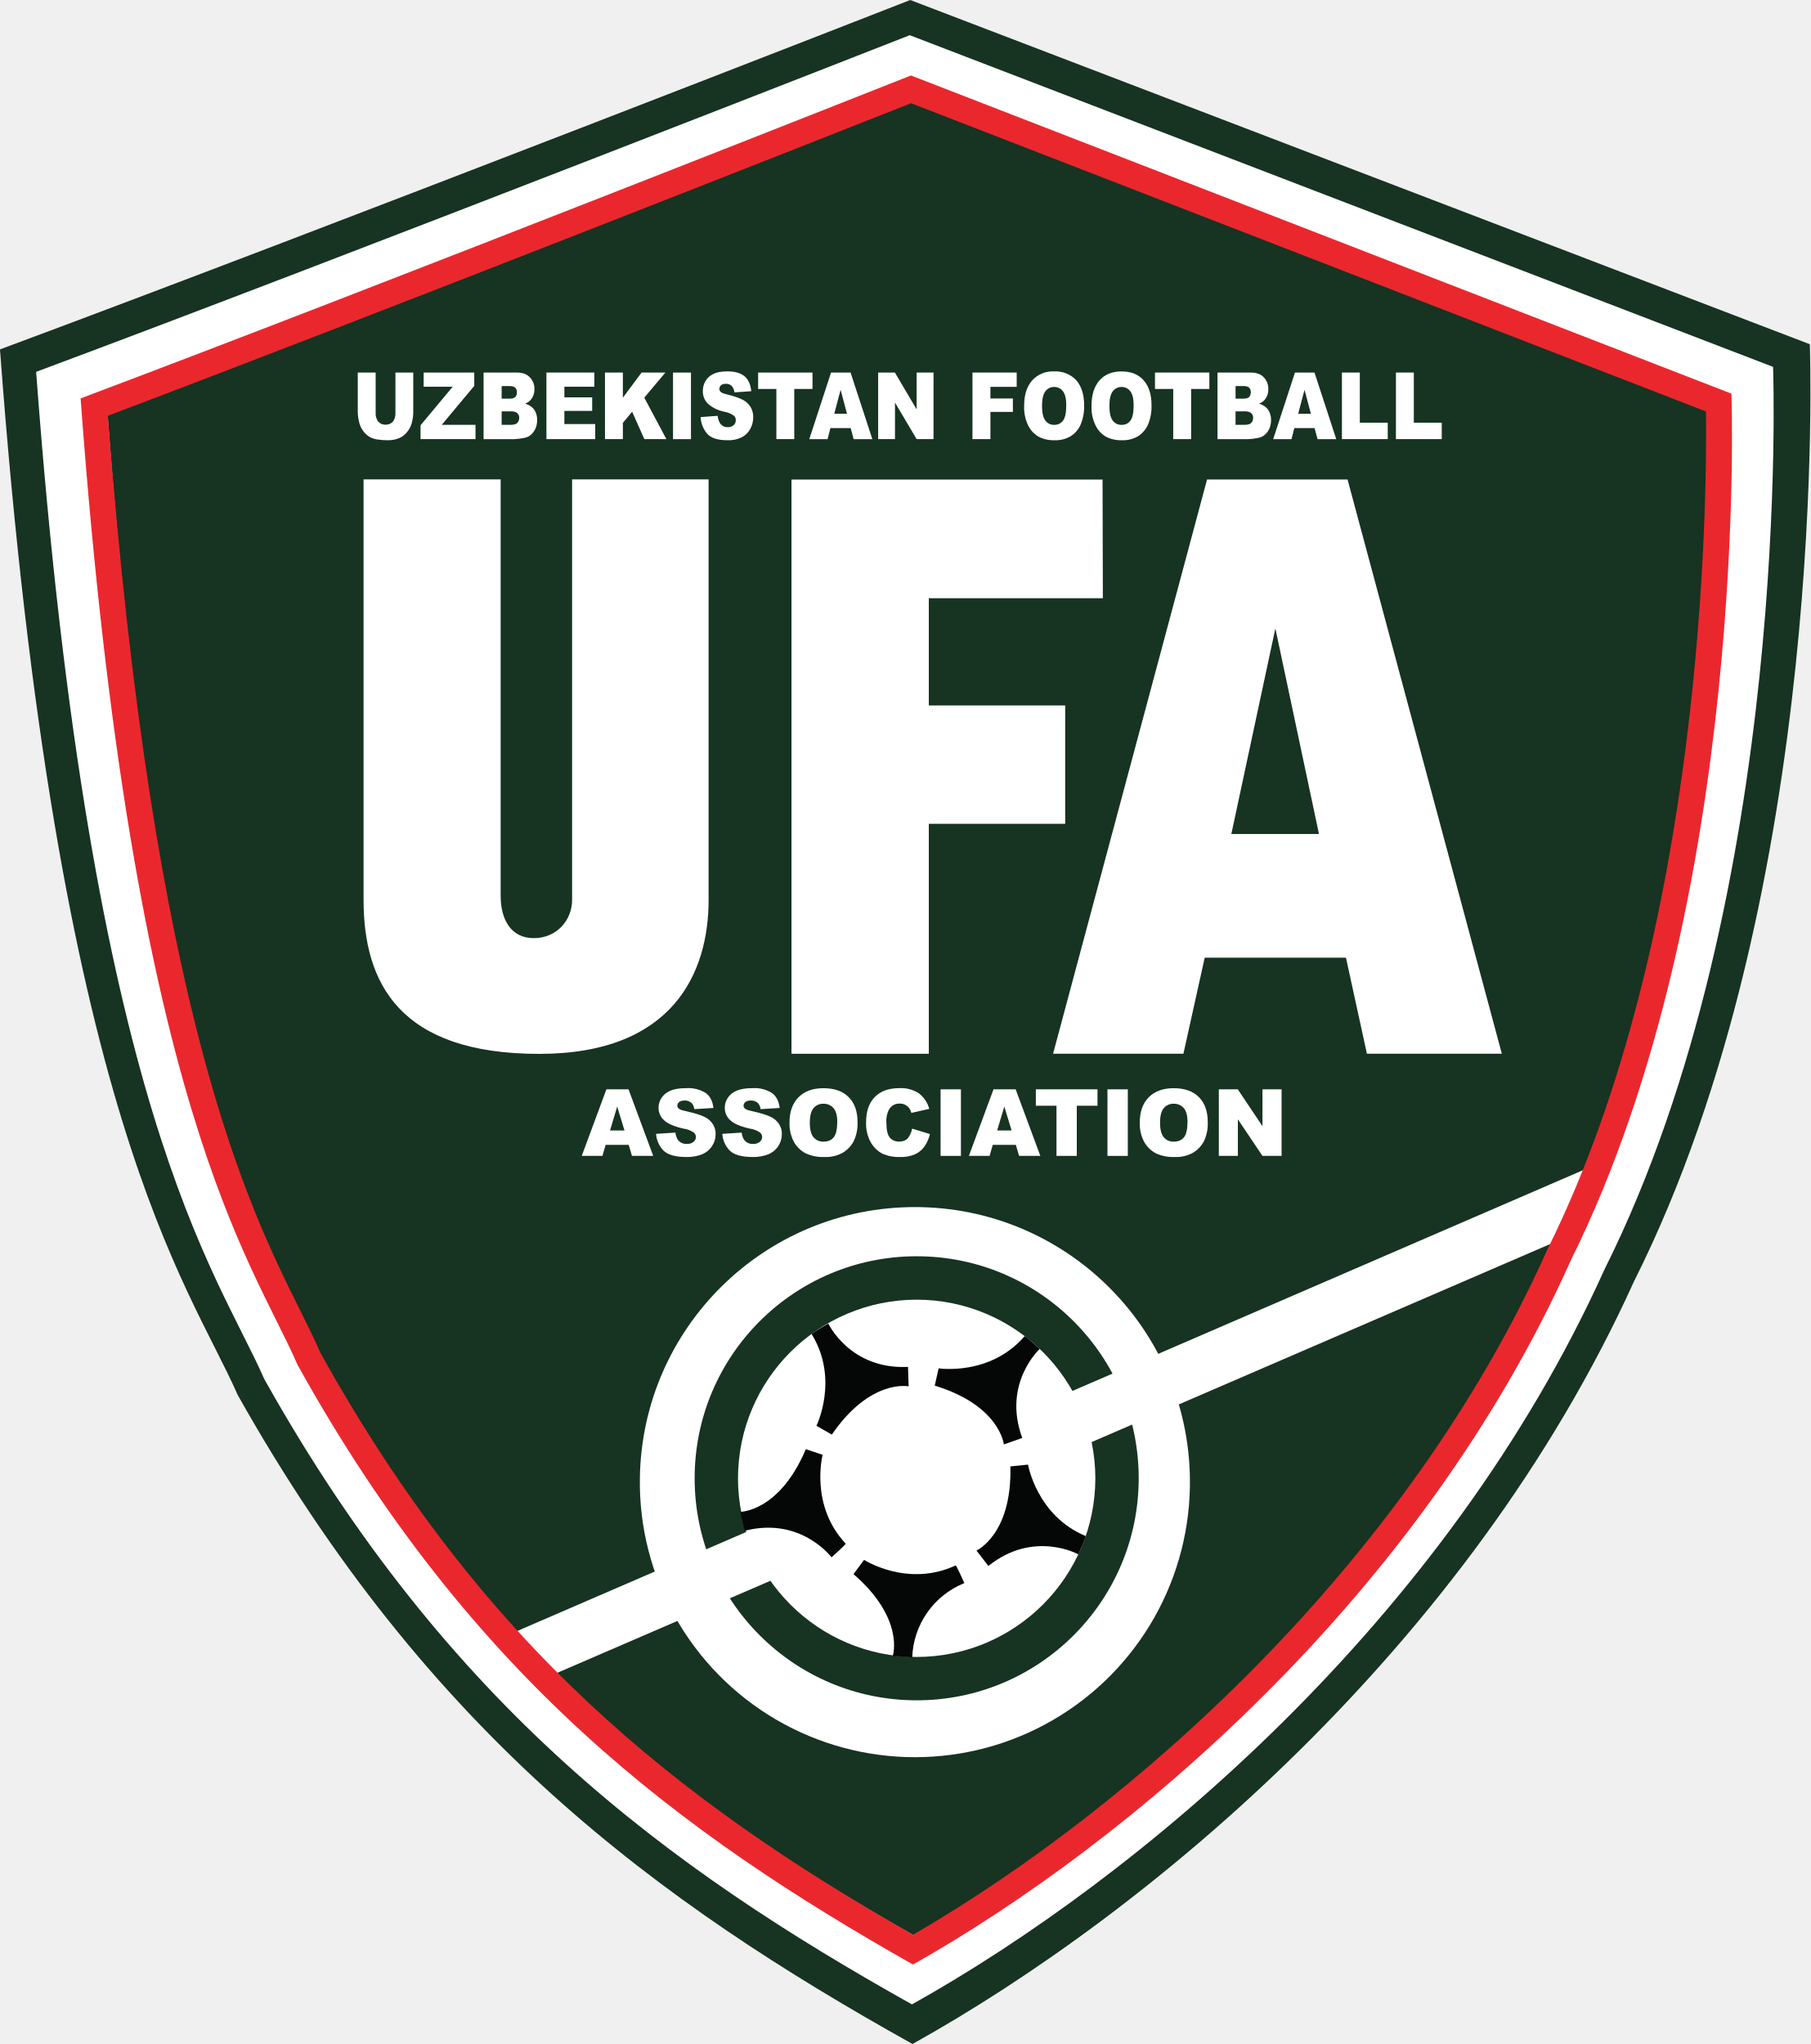
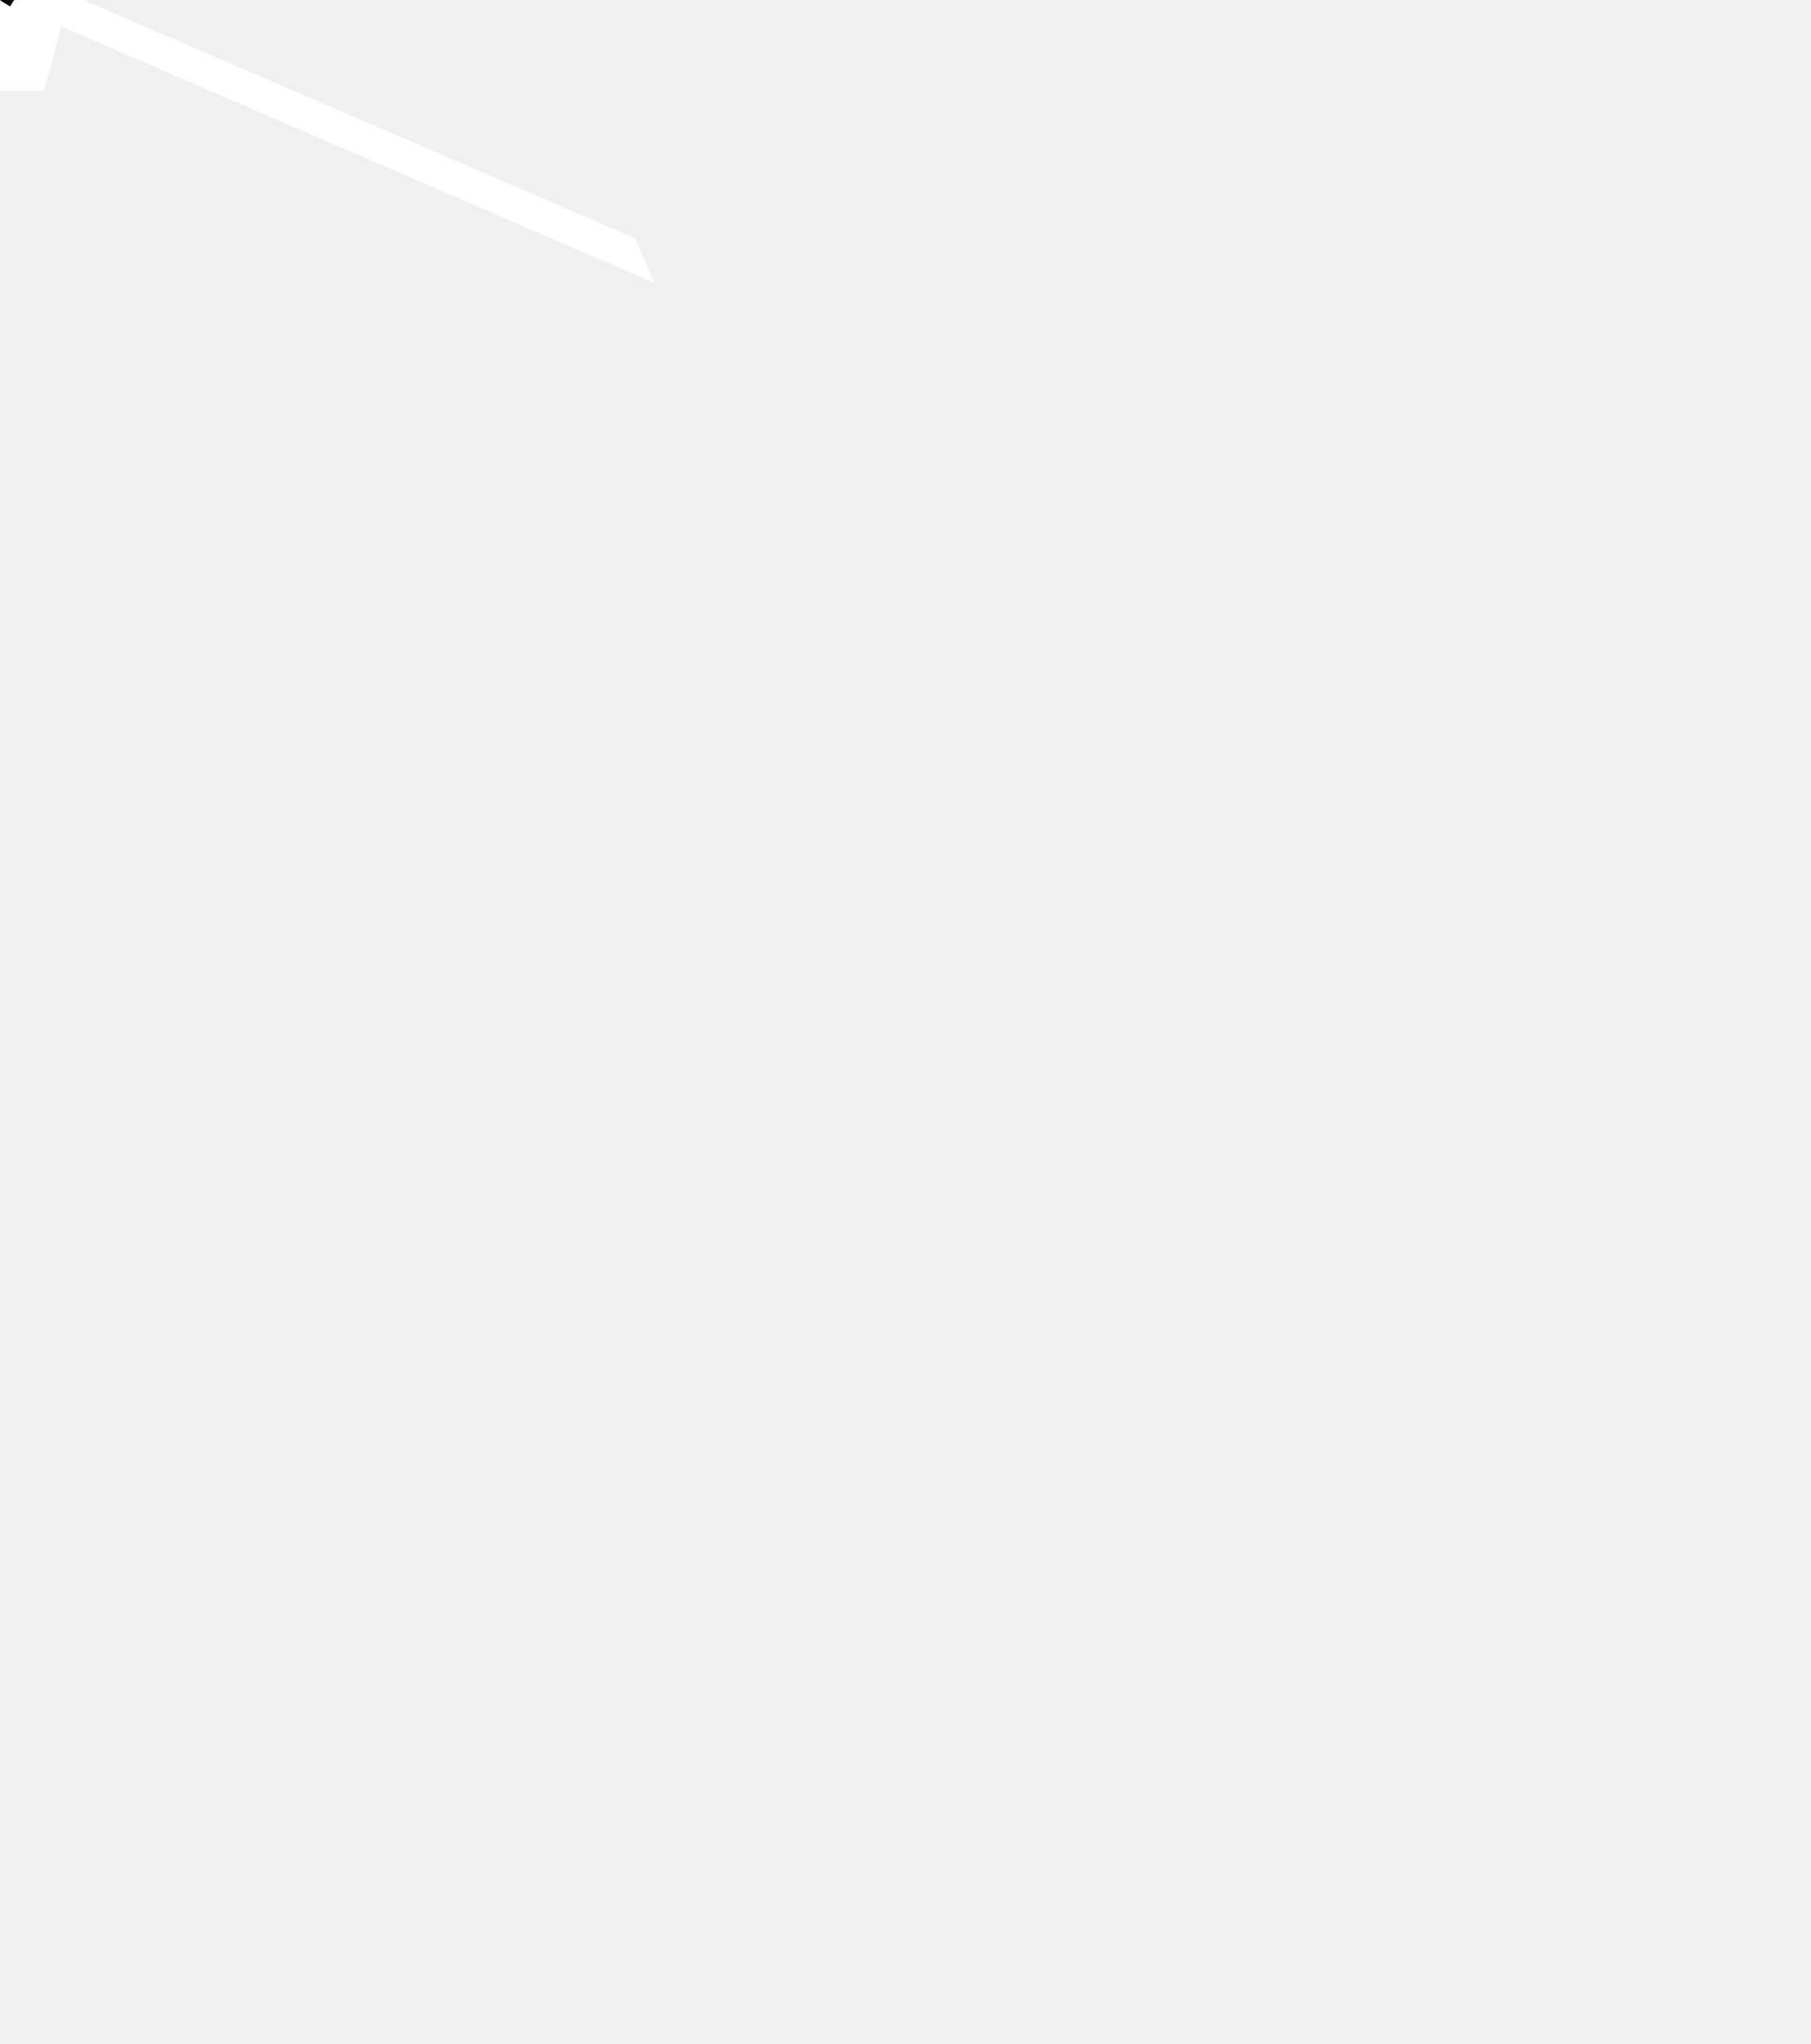
<svg xmlns="http://www.w3.org/2000/svg" xml:space="preserve" width="191.318" height="216" viewBox="0 0 50.62 57.15">
  <defs data-source="https://football-logos.cc">
    <clipPath id="a" clipPathUnits="userSpaceOnUse">
-       <path d="M-15.519-34.845h30.864V0h-30.864Z" id="secondary_accent_84" />
+       <path d="M-15.519-34.845h30.864V0h-30.864Z" id="element_84" />
    </clipPath>
    <clipPath id="b" clipPathUnits="userSpaceOnUse">
-       <path d="M-15.51-34.245h30.864V.6H-15.51Z" id="secondary_accent_85" />
+       <path d="M-15.51-34.245h30.864V.6H-15.51Z" id="element_85" />
    </clipPath>
    <clipPath id="c" clipPathUnits="userSpaceOnUse">
-       <path d="M-15.546-33.142h30.864V1.703h-30.864Z" id="secondary_accent_44" />
+       <path d="M-15.546-33.142h30.864V1.703h-30.864Z" id="element_44" />
    </clipPath>
    <clipPath id="d" clipPathUnits="userSpaceOnUse">
-       <path d="M-20.286-9.647h30.864v34.845h-30.864Z" id="secondary_accent_45" />
+       <path d="M-20.286-9.647h30.864v34.845h-30.864Z" id="element_45" />
    </clipPath>
    <clipPath id="e" clipPathUnits="userSpaceOnUse">
-       <path d="M-15.628-13.429h30.864v34.845h-30.864Z" id="secondary_accent_36" />
+       <path d="M-15.628-13.429h30.864v34.845h-30.864Z" id="element_36" />
    </clipPath>
    <clipPath id="f" clipPathUnits="userSpaceOnUse">
-       <path d="M-13.494-26.67H17.37V8.175h-30.864Z" id="secondary_accent_64" />
+       <path d="M-13.494-26.67H17.37V8.175h-30.864Z" id="element_64" />
    </clipPath>
    <clipPath id="g" clipPathUnits="userSpaceOnUse">
-       <path d="M-21.743-24.13H9.12v34.845h-30.864Z" id="secondary_accent_65" />
+       <path d="M-21.743-24.13H9.12v34.845h-30.864Z" id="element_65" />
    </clipPath>
    <clipPath id="h" clipPathUnits="userSpaceOnUse">
-       <path d="M-9.753-26.673H21.11V8.172H-9.753Z" id="secondary_accent_78" />
+       <path d="M-9.753-26.673H21.11V8.172H-9.753Z" id="element_78" />
    </clipPath>
    <clipPath id="i" clipPathUnits="userSpaceOnUse">
-       <path d="M-6.742-28.494h30.864V6.351H-6.742Z" id="secondary_accent_66" />
+       <path d="M-6.742-28.494h30.864V6.351H-6.742Z" id="element_66" />
    </clipPath>
    <clipPath id="j" clipPathUnits="userSpaceOnUse">
-       <path d="M-7.223-28.494h30.864V6.351H-7.223Z" id="secondary_accent_67" />
+       <path d="M-7.223-28.494h30.864V6.351H-7.223Z" id="element_67" />
    </clipPath>
    <clipPath id="k" clipPathUnits="userSpaceOnUse">
-       <path d="M-8.552-27.603h30.864V7.242H-8.552Z" id="secondary_accent_68" />
+       <path d="M-8.552-27.603h30.864V7.242H-8.552Z" id="element_68" />
    </clipPath>
    <clipPath id="l" clipPathUnits="userSpaceOnUse">
-       <path d="M-9.316-28.494h30.864V6.351H-9.316Z" id="secondary_accent_69" />
+       <path d="M-9.316-28.494h30.864V6.351H-9.316Z" id="element_69" />
    </clipPath>
    <clipPath id="m" clipPathUnits="userSpaceOnUse">
-       <path d="M-10.314-28.494H20.55V6.351h-30.864Z" id="secondary_accent_58" />
+       <path d="M-10.314-28.494H20.55V6.351h-30.864Z" id="element_58" />
    </clipPath>
    <clipPath id="n" clipPathUnits="userSpaceOnUse">
-       <path d="M53.907 193.638h30.864v34.845H53.907Z" id="secondary_accent_46" />
+       <path d="M53.907 193.638h30.864v34.845H53.907Z" id="element_46" />
    </clipPath>
    <clipPath id="o" clipPathUnits="userSpaceOnUse">
-       <path d="M-11.945-27.735H18.92V7.11h-30.864Z" id="secondary_accent_70" />
+       <path d="M-11.945-27.735H18.92V7.11h-30.864Z" id="element_70" />
    </clipPath>
    <clipPath id="p" clipPathUnits="userSpaceOnUse">
-       <path d="M-12.925-28.494H17.94V6.351h-30.864Z" id="secondary_accent_59" />
+       <path d="M-12.925-28.494H17.94V6.351h-30.864Z" id="element_59" />
    </clipPath>
    <clipPath id="q" clipPathUnits="userSpaceOnUse">
-       <path d="M-14.44-27.792h30.864V7.053H-14.44Z" id="secondary_accent_71" />
+       <path d="M-14.44-27.792h30.864V7.053H-14.44Z" id="element_71" />
    </clipPath>
    <clipPath id="r" clipPathUnits="userSpaceOnUse">
-       <path d="M-14.971-28.494h30.864V6.351h-30.864Z" id="secondary_accent_47" />
+       <path d="M-14.971-28.494h30.864V6.351h-30.864Z" id="element_47" />
    </clipPath>
    <clipPath id="s" clipPathUnits="userSpaceOnUse">
-       <path d="M-16.58-28.494h30.865V6.351H-16.58Z" id="secondary_accent_72" />
+       <path d="M-16.58-28.494h30.865V6.351H-16.58Z" id="element_72" />
    </clipPath>
    <clipPath id="t" clipPathUnits="userSpaceOnUse">
-       <path d="M-17.764-27.924H13.1V6.921h-30.864Z" id="secondary_accent_73" />
+       <path d="M-17.764-27.924H13.1V6.921h-30.864Z" id="element_73" />
    </clipPath>
    <clipPath id="u" clipPathUnits="userSpaceOnUse">
-       <path d="M-18.913-27.924H11.95V6.921h-30.864Z" id="secondary_accent_60" />
+       <path d="M-18.913-27.924H11.95V6.921h-30.864Z" id="element_60" />
    </clipPath>
    <clipPath id="v" clipPathUnits="userSpaceOnUse">
-       <path d="M-19.69-28.494h30.864V6.351H-19.69Z" id="secondary_accent_74" />
+       <path d="M-19.69-28.494h30.864V6.351H-19.69Z" id="element_74" />
    </clipPath>
    <clipPath id="w" clipPathUnits="userSpaceOnUse">
-       <path d="M-21.064-27.603H9.8V7.242h-30.864Z" id="secondary_accent_79" />
+       <path d="M-21.064-27.603H9.8V7.242h-30.864Z" id="element_79" />
    </clipPath>
    <clipPath id="x" clipPathUnits="userSpaceOnUse">
-       <path d="M-22.349-27.792H8.515V7.053h-30.864Z" id="secondary_accent_61" />
+       <path d="M-22.349-27.792H8.515V7.053h-30.864Z" id="element_61" />
    </clipPath>
    <clipPath id="y" clipPathUnits="userSpaceOnUse">
-       <path d="M-22.877-28.494H7.987V6.351h-30.864Z" id="secondary_accent_62" />
+       <path d="M-22.877-28.494H7.987V6.351h-30.864Z" id="element_62" />
    </clipPath>
    <clipPath id="z" clipPathUnits="userSpaceOnUse">
-       <path d="M-23.797-28.494H7.067V6.351h-30.864Z" id="secondary_accent_63" />
+       <path d="M-23.797-28.494H7.067V6.351h-30.864Z" id="element_63" />
    </clipPath>
    <clipPath id="A" clipPathUnits="userSpaceOnUse">
-       <path d="M-10.646-15.573h30.864v34.845h-30.864Z" id="secondary_accent_37" />
+       <path d="M-10.646-15.573h30.864v34.845h-30.864Z" id="element_37" />
    </clipPath>
    <clipPath id="B" clipPathUnits="userSpaceOnUse">
-       <path d="M-11.185-15.516h30.864v34.845h-30.864Z" id="secondary_accent_38" />
+       <path d="M-11.185-15.516h30.864v34.845h-30.864Z" id="element_38" />
    </clipPath>
    <clipPath id="C" clipPathUnits="userSpaceOnUse">
-       <path d="M-12.314-15.516H18.55v34.845h-30.864Z" id="secondary_accent_48" />
+       <path d="M-12.314-15.516H18.55v34.845h-30.864Z" id="element_48" />
    </clipPath>
    <clipPath id="D" clipPathUnits="userSpaceOnUse">
-       <path d="M-13.806-15.705h30.864V19.14h-30.864Z" id="secondary_accent_49" />
+       <path d="M-13.806-15.705h30.864V19.14h-30.864Z" id="element_49" />
    </clipPath>
    <clipPath id="E" clipPathUnits="userSpaceOnUse">
-       <path d="M-15.55-15.605h30.864V19.24H-15.55Z" id="secondary_accent_75" />
+       <path d="M-15.55-15.605h30.864V19.24H-15.55Z" id="element_75" />
    </clipPath>
    <clipPath id="F" clipPathUnits="userSpaceOnUse">
-       <path d="M53.907 193.638h30.864v34.845H53.907Z" id="secondary_accent_50" />
+       <path d="M53.907 193.638h30.864v34.845H53.907Z" id="element_50" />
    </clipPath>
    <clipPath id="G" clipPathUnits="userSpaceOnUse">
-       <path d="M-17.246-15.573h30.864v34.845h-30.864Z" id="secondary_accent_39" />
+       <path d="M-17.246-15.573h30.864v34.845h-30.864Z" id="element_39" />
    </clipPath>
    <clipPath id="H" clipPathUnits="userSpaceOnUse">
-       <path d="M-17.659-16.275h30.864V18.57h-30.864Z" id="secondary_accent_51" />
+       <path d="M-17.659-16.275h30.864V18.57h-30.864Z" id="element_51" />
    </clipPath>
    <clipPath id="I" clipPathUnits="userSpaceOnUse">
-       <path d="M53.907 193.638h30.864v34.845H53.907Z" id="secondary_accent_52" />
+       <path d="M53.907 193.638h30.864v34.845H53.907Z" id="element_52" />
    </clipPath>
    <clipPath id="J" clipPathUnits="userSpaceOnUse">
-       <path d="M-19.777-15.705h30.864V19.14h-30.864Z" id="secondary_accent_53" />
+       <path d="M-19.777-15.705h30.864V19.14h-30.864Z" id="element_53" />
    </clipPath>
    <clipPath id="K" clipPathUnits="userSpaceOnUse">
-       <path d="M-20.779-16.275h30.864V18.57h-30.864Z" id="secondary_accent_54" />
+       <path d="M-20.779-16.275h30.864V18.57h-30.864Z" id="element_54" />
    </clipPath>
    <clipPath id="L" clipPathUnits="userSpaceOnUse">
-       <path d="M-8.784-7.026H22.08v34.845H-8.784Z" id="secondary_accent_80" />
+       <path d="M-8.784-7.026H22.08v34.845H-8.784Z" id="element_80" />
    </clipPath>
    <clipPath id="M" clipPathUnits="userSpaceOnUse">
-       <path d="M-13.837-12.102h30.864v34.845h-30.864Z" id="secondary_accent_40" />
+       <path d="M-13.837-12.102h30.864v34.845h-30.864Z" id="element_40" />
    </clipPath>
    <clipPath id="N" clipPathUnits="userSpaceOnUse">
-       <path d="M-16.293-8.159h30.864v34.845h-30.864Z" id="secondary_accent_55" />
+       <path d="M-16.293-8.159h30.864v34.845h-30.864Z" id="element_55" />
    </clipPath>
    <clipPath id="O" clipPathUnits="userSpaceOnUse">
-       <path d="M-14.418-8.529h30.864v34.845h-30.864Z" id="secondary_accent_56" />
+       <path d="M-14.418-8.529h30.864v34.845h-30.864Z" id="element_56" />
    </clipPath>
    <clipPath id="P" clipPathUnits="userSpaceOnUse">
-       <path d="M-17.468-12.066h30.864v34.845h-30.864Z" id="secondary_accent_41" />
+       <path d="M-17.468-12.066h30.864v34.845h-30.864Z" id="element_41" />
    </clipPath>
    <clipPath id="Q" clipPathUnits="userSpaceOnUse">
-       <path d="M-18.51-8.659h30.865v34.845H-18.51Z" id="secondary_accent_76" />
+       <path d="M-18.51-8.659h30.865v34.845H-18.51Z" id="element_76" />
    </clipPath>
    <clipPath id="R" clipPathUnits="userSpaceOnUse">
-       <path d="M-15.53-33.559h30.864V1.286H-15.53Z" id="secondary_accent_77" />
+       <path d="M-15.53-33.559h30.864V1.286H-15.53Z" id="element_77" />
    </clipPath>
  </defs>
-   <path d="m0 0 15.335-5.868s.352-9.308-2.995-15.972C9.522-28.064 4.048-32.614.038-34.845c-4.342 2.422-8.247 5.27-11.505 11.067-.851 1.938-3.075 4.675-4.051 17.822C-9.911-3.874 0 0 0 0" clip-path="url(#a)" style="fill:#173321;fill-opacity:1;fill-rule:nonzero;stroke:none" transform="matrix(1.64012 0 0 -1.64012 25.451 0)" id="secondary_accent_12" />
-   <path d="m0 0 14.717-5.654s.338-8.967-2.874-15.387C9.139-27.037 3.884-31.421.037-33.57c-4.168 2.333-7.915 5.076-11.042 10.662-.817 1.867-2.951 4.504-3.888 17.169C-9.512-3.733 0 0 0 0" clip-path="url(#b)" style="fill:#fff;fill-opacity:1;fill-rule:nonzero;stroke:none" transform="matrix(1.64012 0 0 -1.64012 25.437 .984)" id="secondary_accent_13" />
-   <path d="m0 0 13.55-5.27s.311-8.358-2.646-14.343c-2.49-5.588-7.328-9.674-10.87-11.678-3.837 2.175-7.287 4.732-10.166 9.939-.752 1.739-2.717 4.198-3.58 16.003C-8.758-3.479 0 0 0 0" clip-path="url(#c)" style="fill:#173321;fill-opacity:1;fill-rule:nonzero;stroke:none" transform="matrix(1.64012 0 0 -1.64012 25.496 2.793)" id="secondary_accent_14" />
-   <path d="M0 0a4.689 4.689 0 1 0-9.377 0A4.689 4.689 0 0 0 0 0" clip-path="url(#d)" style="fill:#fff;fill-opacity:1;fill-rule:nonzero;stroke:none" transform="matrix(1.64012 0 0 -1.64012 33.27 41.328)" id="secondary_accent_33" />
-   <path d="M0 0a3.785 3.785 0 1 1 0-7.57A3.785 3.785 0 0 1 0 0m0-.74a3.05 3.05 0 0 0 3.046-3.045A3.05 3.05 0 0 0 0-6.831a3.05 3.05 0 0 0-3.046 3.046A3.05 3.05 0 0 0 0-.74" clip-path="url(#e)" style="fill:#173321;fill-opacity:1;fill-rule:nonzero;stroke:none" transform="matrix(1.64012 0 0 -1.64012 25.63 35.125)" id="secondary_accent_15" />
-   <path d="M0 0h5.303l.005-2.023H2.341v-1.828h2.325v-2.018H2.341v-3.92H0Z" clip-path="url(#f)" style="fill:#fff;fill-opacity:1;fill-rule:nonzero;stroke:none" transform="matrix(1.64012 0 0 -1.64012 22.13 13.408)" id="secondary_accent_28" />
-   <path d="M0 0h-.001l-.75-3.503H.743Zm-1.165 2.541H1.23l2.63-9.789h-2.3l-.357 1.637h-2.408l-.363-1.637H-3.79Z" clip-path="url(#g)" style="fill:#fff;fill-opacity:1;fill-rule:nonzero;stroke:none" transform="matrix(1.64012 0 0 -1.64012 35.66 17.574)" id="secondary_accent_22" />
-   <path d="M0 0h2.327v-7.168c0-1.238-.601-2.626-2.888-2.626-2.386 0-2.994 1.211-2.994 2.626V0h2.337v-7.098c0-.405.175-.723.565-.723.391 0 .653.306.653.653z" clip-path="url(#h)" style="fill:#fff;fill-opacity:1;fill-rule:nonzero;stroke:none" transform="matrix(1.64012 0 0 -1.64012 15.996 13.403)" id="secondary_accent_16" />
-   <path d="M0 0h.304v-.676a.7.7 0 0 0-.027-.19.4.4 0 0 0-.085-.156.34.34 0 0 0-.123-.094.5.5 0 0 0-.213-.038q-.072 0-.157.012a.4.4 0 0 0-.143.046.4.4 0 0 0-.104.097.4.4 0 0 0-.065.131.8.8 0 0 0-.029.192V0h.305v-.692a.22.22 0 0 1 .044-.145.16.16 0 0 1 .125-.052q.078 0 .123.051T0-.692Z" clip-path="url(#i)" style="fill:#fff;fill-opacity:1;fill-rule:nonzero;stroke:none" transform="matrix(1.64012 0 0 -1.64012 11.056 10.416)" id="secondary_accent_11" />
-   <path d="M0 0h.863v-.227L.309-.891h.575v-.244h-.937v.236l.548.657H0Z" clip-path="url(#j)" style="fill:#fff;fill-opacity:1;fill-rule:nonzero;stroke:none" transform="matrix(1.64012 0 0 -1.64012 11.845 10.416)" id="secondary_accent_30" />
-   <path d="M0 0h.156q.078 0 .111.032.032.033.032.086a.1.1 0 0 1-.032.081Q.235.23.155.23H0Zm0 .446h.133q.07 0 .099.028T.26.556a.1.1 0 0 1-.028.077Q.204.661.135.661H0Zm-.308.445h.571q.142 0 .219-.082A.28.28 0 0 0 .559.608.27.27 0 0 0 .504.436.23.23 0 0 0 .398.36.27.27 0 0 0 .555.259a.3.3 0 0 0 .05-.18.35.35 0 0 0-.036-.159.3.3 0 0 0-.098-.111.3.3 0 0 0-.115-.037 1 1 0 0 0-.137-.016h-.527z" clip-path="url(#k)" style="fill:#fff;fill-opacity:1;fill-rule:nonzero;stroke:none" transform="matrix(1.64012 0 0 -1.64012 14.026 11.878)" id="secondary_accent_5" />
-   <path d="M0 0h.817v-.242H.306v-.181H.78v-.231H.306v-.224h.526v-.257H0Z" clip-path="url(#l)" style="fill:#fff;fill-opacity:1;fill-rule:nonzero;stroke:none" transform="matrix(1.64012 0 0 -1.64012 15.278 10.416)" id="secondary_accent_29" />
-   <path d="M0 0h.305v-.429L.624 0h.406L.67-.428l.377-.707H.671l-.208.467-.158-.19v-.277H0Z" clip-path="url(#m)" style="fill:#fff;fill-opacity:1;fill-rule:nonzero;stroke:none" transform="matrix(1.64012 0 0 -1.64012 16.915 10.416)" id="secondary_accent_27" />
-   <path d="M65.381 222.132h.306v-1.135h-.306z" clip-path="url(#n)" style="fill:#fff;fill-opacity:1;fill-rule:nonzero;stroke:none" transform="matrix(1.64012 0 0 -1.64012 -88.415 374.74)" id="secondary_accent_81" />
-   <path d="m0 0 .29.021a.3.3 0 0 1 .039-.124.15.15 0 0 1 .134-.069.14.14 0 0 1 .101.035.11.11 0 0 1 .035.082.1.1 0 0 1-.033.079.4.4 0 0 1-.157.066.6.6 0 0 0-.286.138.3.3 0 0 0-.086.219q0 .087.044.165.045.078.133.122.089.045.242.045.19 0 .289-.081.1-.081.118-.257L.576.421a.2.2 0 0 1-.048.112.14.14 0 0 1-.102.034q-.053 0-.08-.026A.08.08 0 0 1 .319.479q0-.028.022-.049Q.363.407.444.388q.2-.05.286-.1a.32.32 0 0 0 .166-.294.4.4 0 0 0-.053-.201.34.34 0 0 0-.147-.14.5.5 0 0 0-.237-.048q-.252 0-.349.112A.47.47 0 0 0 0 0" clip-path="url(#o)" style="fill:#fff;fill-opacity:1;fill-rule:nonzero;stroke:none" transform="matrix(1.64012 0 0 -1.64012 19.59 11.661)" id="hero_texture" />
-   <path d="M0 0h.927v-.28H.616v-.855H.311v.855H0Z" clip-path="url(#p)" style="fill:#fff;fill-opacity:1;fill-rule:nonzero;stroke:none" transform="matrix(1.64012 0 0 -1.64012 21.197 10.416)" id="secondary_accent_42" />
-   <path d="m0 0-.109.408L-.217 0Zm.063-.245h-.346l-.048-.188h-.312L-.272.702h.333L.432-.433H.113Z" clip-path="url(#q)" style="fill:#fff;fill-opacity:1;fill-rule:nonzero;stroke:none" transform="matrix(1.64012 0 0 -1.64012 23.682 11.568)" id="secondary_accent_23" />
-   <path d="M0 0h.285l.371-.628V0h.288v-1.135H.656l-.369.623v-.623H0Z" clip-path="url(#r)" style="fill:#fff;fill-opacity:1;fill-rule:nonzero;stroke:none" transform="matrix(1.64012 0 0 -1.64012 24.553 10.416)" id="secondary_accent_31" />
-   <path d="M0 0h.754v-.244H.306v-.198h.383v-.229H.306v-.464H0Z" clip-path="url(#s)" style="fill:#fff;fill-opacity:1;fill-rule:nonzero;stroke:none" transform="matrix(1.64012 0 0 -1.64012 27.19 10.416)" id="secondary_accent_34" />
-   <path d="M0 0q0-.172.056-.247a.18.18 0 0 1 .151-.075q.098 0 .152.073.054.074.054.264 0 .16-.056.235a.18.18 0 0 1-.153.074.18.18 0 0 1-.148-.075Q0 .173 0 0m-.305.002q0 .278.135.432a.47.47 0 0 0 .375.155.48.48 0 0 0 .38-.152Q.717.285.718.011a.8.8 0 0 0-.059-.326.45.45 0 0 0-.168-.199.5.5 0 0 0-.274-.07.56.56 0 0 0-.277.061.45.45 0 0 0-.177.193.7.7 0 0 0-.068.332" clip-path="url(#t)" style="fill:#fff;fill-opacity:1;fill-rule:nonzero;stroke:none" transform="matrix(1.64012 0 0 -1.64012 29.135 11.351)" id="secondary_accent_7" />
-   <path d="M0 0q0-.172.055-.247a.18.18 0 0 1 .151-.075q.099 0 .153.073.054.074.054.264 0 .16-.056.235a.18.18 0 0 1-.153.074.18.18 0 0 1-.148-.075Q0 .173 0 0m-.305.002q0 .278.134.432.135.155.376.155.246 0 .379-.152Q.718.285.718.011a.8.8 0 0 0-.059-.326.45.45 0 0 0-.168-.199.5.5 0 0 0-.274-.07.56.56 0 0 0-.277.061.45.45 0 0 0-.177.193.7.7 0 0 0-.068.332" clip-path="url(#u)" style="fill:#fff;fill-opacity:1;fill-rule:nonzero;stroke:none" transform="matrix(1.64012 0 0 -1.64012 31.019 11.351)" id="secondary_accent_8" />
-   <path d="M0 0h.927v-.28H.616v-.855H.311v.855H0Z" clip-path="url(#v)" style="fill:#fff;fill-opacity:1;fill-rule:nonzero;stroke:none" transform="matrix(1.64012 0 0 -1.64012 32.293 10.416)" data-source="https://football-logos.cc" id="secondary_accent_43" />
-   <path d="M0 0h.156q.078 0 .111.032.032.033.032.086a.1.1 0 0 1-.032.081Q.235.23.155.23H0Zm0 .446h.133q.07 0 .099.028A.12.12 0 0 1 .26.556q0 .049-.028.077T.135.661H0Zm-.308.445h.571q.143 0 .219-.082A.28.28 0 0 0 .559.608.27.27 0 0 0 .504.436.23.23 0 0 0 .398.36.27.27 0 0 0 .554.259a.3.3 0 0 0 .051-.18.35.35 0 0 0-.036-.159.3.3 0 0 0-.098-.111.3.3 0 0 0-.116-.037 1 1 0 0 0-.136-.016h-.527z" clip-path="url(#w)" style="fill:#fff;fill-opacity:1;fill-rule:nonzero;stroke:none" transform="matrix(1.64012 0 0 -1.64012 34.546 11.878)" id="secondary_accent_4" />
-   <path d="m0 0-.109.408L-.217 0Zm.063-.245h-.346l-.048-.188h-.312L-.272.702h.333L.432-.433H.113Z" clip-path="url(#x)" style="fill:#fff;fill-opacity:1;fill-rule:nonzero;stroke:none" transform="matrix(1.64012 0 0 -1.64012 36.653 11.568)" id="secondary_accent_24" />
-   <path d="M0 0h.305v-.855h.476v-.28H0Z" clip-path="url(#y)" style="fill:#fff;fill-opacity:1;fill-rule:nonzero;stroke:none" transform="matrix(1.64012 0 0 -1.64012 37.52 10.416)" id="secondary_accent_86" />
-   <path d="M0 0h.305v-.855h.476v-.28H0Z" clip-path="url(#z)" style="fill:#fff;fill-opacity:1;fill-rule:nonzero;stroke:none" transform="matrix(1.64012 0 0 -1.64012 39.03 10.416)" id="secondary_accent_87" />
-   <path d="m0 0-.124.408L-.246 0Zm.072-.245h-.393l-.054-.188h-.353l.42 1.135h.377L.49-.433H.128Z" clip-path="url(#A)" style="fill:#fff;fill-opacity:1;fill-rule:nonzero;stroke:none" transform="matrix(1.64012 0 0 -1.64012 17.46 31.608)" id="secondary_accent_25" />
-   <path d="m0 0 .329.021a.3.3 0 0 1 .043-.124.18.18 0 0 1 .153-.069.17.17 0 0 1 .114.035q.04.036.04.082a.1.1 0 0 1-.038.079.44.44 0 0 1-.177.066Q.236.141.14.228a.28.28 0 0 0-.098.219q0 .087.05.165a.32.32 0 0 0 .15.122q.1.045.275.045A.56.56 0 0 0 .844.698Q.957.617.978.441L.652.421Q.64.498.598.532a.17.17 0 0 1-.115.036q-.06 0-.091-.027a.08.08 0 0 1-.03-.062q0-.028.025-.049Q.411.407.503.388q.226-.05.325-.1A.34.34 0 0 0 .97.162a.3.3 0 0 0 .045-.168q0-.11-.06-.201a.37.37 0 0 0-.166-.14.7.7 0 0 0-.269-.048q-.286 0-.396.112A.45.45 0 0 0 0 0" clip-path="url(#B)" style="fill:#fff;fill-opacity:1;fill-rule:nonzero;stroke:none" transform="matrix(1.64012 0 0 -1.64012 18.344 31.702)" id="primary_silhouette" />
-   <path d="m0 0 .329.021a.3.3 0 0 1 .043-.124.18.18 0 0 1 .153-.069.17.17 0 0 1 .114.035q.04.036.04.082a.1.1 0 0 1-.038.079.44.44 0 0 1-.177.066Q.236.141.14.228a.28.28 0 0 0-.098.219q0 .087.05.165a.32.32 0 0 0 .15.122q.1.045.275.045A.56.56 0 0 0 .844.698Q.957.617.978.441L.653.421Q.64.498.598.532a.17.17 0 0 1-.115.036q-.06 0-.091-.027a.08.08 0 0 1-.03-.062q0-.028.025-.049Q.411.407.503.388q.226-.05.325-.1A.34.34 0 0 0 .97.162a.3.3 0 0 0 .045-.168q0-.11-.06-.201a.37.37 0 0 0-.166-.14.7.7 0 0 0-.269-.048q-.286 0-.396.112A.45.45 0 0 0 0 0" clip-path="url(#C)" style="fill:#fff;fill-opacity:1;fill-rule:nonzero;stroke:none" transform="matrix(1.64012 0 0 -1.64012 20.196 31.702)" id="hero_graphic" />
-   <path d="M0 0q0-.171.063-.247a.21.21 0 0 1 .171-.075q.112 0 .173.073.06.074.061.265 0 .159-.064.234a.22.22 0 0 1-.173.074.21.21 0 0 1-.168-.075Q0 .173 0 0m-.346.002q0 .278.153.432.153.155.425.155.28 0 .43-.152Q.814.286.814.011a.7.7 0 0 0-.066-.326.5.5 0 0 0-.191-.199.6.6 0 0 0-.311-.07.7.7 0 0 0-.314.061.5.5 0 0 0-.201.193.66.66 0 0 0-.077.332" clip-path="url(#D)" style="fill:#fff;fill-opacity:1;fill-rule:nonzero;stroke:none" transform="matrix(1.64012 0 0 -1.64012 22.642 31.392)" id="secondary_accent_9" />
-   <path d="m0 0 .303-.093a.6.6 0 0 0-.096-.216.4.4 0 0 0-.163-.131.6.6 0 0 0-.248-.044.7.7 0 0 0-.298.054.5.5 0 0 0-.199.189.65.65 0 0 0-.084.346q0 .283.148.433Q-.49.69-.22.69A.56.56 0 0 0 .113.603.5.5 0 0 0 .292.337L-.013.268a.3.3 0 0 1-.033.076.2.2 0 0 1-.165.083.2.2 0 0 1-.18-.096.4.4 0 0 1-.048-.223q0-.189.057-.259a.2.2 0 0 1 .158-.07q.1 0 .15.057A.35.35 0 0 1 0 0" clip-path="url(#E)" style="fill:#fff;fill-opacity:1;fill-rule:nonzero;stroke:none" transform="matrix(1.64012 0 0 -1.64012 25.503 31.556)" id="secondary_accent_6" />
-   <path d="M69.942 209.913h.347v-1.135h-.347z" clip-path="url(#F)" style="fill:#fff;fill-opacity:1;fill-rule:nonzero;stroke:none" transform="matrix(1.64012 0 0 -1.64012 -88.415 374.74)" id="secondary_accent_82" />
-   <path d="m0 0-.124.408L-.246 0Zm.072-.245h-.393l-.054-.188h-.353l.42 1.135h.377L.49-.433H.128Z" clip-path="url(#G)" style="fill:#fff;fill-opacity:1;fill-rule:nonzero;stroke:none" transform="matrix(1.64012 0 0 -1.64012 28.284 31.608)" id="secondary_accent_26" />
-   <path d="M0 0h1.051v-.28H.698v-.855H.352v.855H0Z" clip-path="url(#H)" style="fill:#fff;fill-opacity:1;fill-rule:nonzero;stroke:none" transform="matrix(1.64012 0 0 -1.64012 28.962 30.457)" id="secondary_accent_35" />
-   <path d="M72.787 209.913h.347v-1.135h-.347z" clip-path="url(#I)" style="fill:#fff;fill-opacity:1;fill-rule:nonzero;stroke:none" transform="matrix(1.64012 0 0 -1.64012 -88.415 374.74)" id="secondary_accent_83" />
-   <path d="M0 0q0-.171.063-.247a.21.21 0 0 1 .171-.075q.112 0 .173.073.06.074.061.265 0 .159-.064.234a.22.22 0 0 1-.173.074.21.21 0 0 1-.168-.075Q0 .173 0 0m-.346.002q0 .278.153.432.153.155.425.155.28 0 .43-.152Q.813.286.813.011a.7.7 0 0 0-.065-.326.5.5 0 0 0-.191-.199.6.6 0 0 0-.311-.07.7.7 0 0 0-.314.061.5.5 0 0 0-.201.193.66.66 0 0 0-.077.332" clip-path="url(#J)" style="fill:#fff;fill-opacity:1;fill-rule:nonzero;stroke:none" transform="matrix(1.64012 0 0 -1.64012 32.435 31.392)" id="secondary_accent_10" />
-   <path d="M0 0h.323l.421-.628V0h.326v-1.135H.744l-.419.623v-.623H0Z" clip-path="url(#K)" style="fill:#fff;fill-opacity:1;fill-rule:nonzero;stroke:none" transform="matrix(1.64012 0 0 -1.64012 34.078 30.457)" id="secondary_accent_32" />
-   <path d="m0 0 18.298 7.912-.538-1.25L.68-.714Z" clip-path="url(#L)" style="fill:#fff;fill-opacity:1;fill-rule:nonzero;stroke:none" transform="matrix(1.64012 0 0 -1.64012 14.406 45.627)" id="secondary_accent_57" />
-   <path d="M0 0c.474-.768.082-1.563.082-1.563l.262-.151c.657.959 1.31.823 1.31.823l-.011.332C.654-.608.284.18.284.18S.021.028 0 0" clip-path="url(#M)" style="fill:#050606;fill-opacity:1;fill-rule:nonzero;stroke:none" transform="matrix(1.64012 0 0 -1.64012 22.693 37.301)" id="secondary_accent_21" />
-   <path d="M0 0c-.817-.384-1.562.094-1.562.094l-.18-.243c.879-.761.67-1.393.67-1.393l.331-.027A1.42 1.42 0 0 0 .147-.302S.025-.024 0 0" clip-path="url(#N)" style="fill:#050606;fill-opacity:1;fill-rule:nonzero;stroke:none" transform="matrix(1.64012 0 0 -1.64012 26.721 43.768)" id="secondary_accent_20" />
-   <path d="M0 0c-.618.658-.393 1.515-.393 1.515l-.287.096C-1.132.54-1.798.543-1.798.543l.077-.323C-.762.466-.242-.233-.242-.233S-.015-.032 0 0" clip-path="url(#O)" style="fill:#050606;fill-opacity:1;fill-rule:nonzero;stroke:none" transform="matrix(1.64012 0 0 -1.64012 23.646 43.161)" id="secondary_accent_18" />
-   <path d="M0 0c-.59-.683-1.466-.548-1.466-.548l-.066-.295C-.42-1.182-.354-1.845-.354-1.845l.314.11C-.384-.806.257-.217.257-.217S.033-.011 0 0" clip-path="url(#P)" style="fill:#050606;fill-opacity:1;fill-rule:nonzero;stroke:none" transform="matrix(1.64012 0 0 -1.64012 28.648 37.36)" id="secondary_accent_19" />
-   <path d="M0 0c-.834.345-.983 1.218-.983 1.218s-.02-.001-.301-.031c.03-1.162-.578-1.434-.578-1.434l.203-.263c.773.62 1.534.198 1.534.198S-.001-.035 0 0" clip-path="url(#Q)" style="fill:#050606;fill-opacity:1;fill-rule:nonzero;stroke:none" transform="matrix(1.64012 0 0 -1.64012 30.356 42.948)" id="secondary_accent_17" />
-   <path d="M0 0s-9.041-3.581-14.155-5.505c.89-12.15 2.919-14.68 3.695-16.47 2.972-5.359 6.534-7.99 10.495-10.229 3.657 2.062 8.651 6.267 11.221 12.019 3.053 6.159 2.731 14.761 2.731 14.761zm.002-.473 13.551-5.255c.02-1.537-.034-8.9-2.691-14.261l-.004-.008-.004-.008c-2.416-5.407-7.13-9.556-10.82-11.692-4.044 2.311-7.318 4.913-10.099 9.917-.103.236-.223.477-.361.755-.872 1.752-2.487 4.997-3.265 15.224C-8.968-4.017-1.21-.952.002-.473" clip-path="url(#R)" style="fill:#eb272e;fill-opacity:1;fill-rule:nonzero;stroke:none" transform="matrix(1.64012 0 0 -1.64012 25.47 2.11)" data-source="https://football-logos.cc" id="secondary_accent_3" />
+   <path d="m0 0 15.335-5.868s.352-9.308-2.995-15.972C9.522-28.064 4.048-32.614.038-34.845c-4.342 2.422-8.247 5.27-11.505 11.067-.851 1.938-3.075 4.675-4.051 17.822C-9.911-3.874 0 0 0 0" clip-path="url(#a)" style="fill:#173321;fill-opacity:1;fill-rule:nonzero;stroke:none" id="element_12" />
+   <path d="m0 0 14.717-5.654s.338-8.967-2.874-15.387C9.139-27.037 3.884-31.421.037-33.57c-4.168 2.333-7.915 5.076-11.042 10.662-.817 1.867-2.951 4.504-3.888 17.169C-9.512-3.733 0 0 0 0" clip-path="url(#b)" style="fill:#fff;fill-opacity:1;fill-rule:nonzero;stroke:none" id="element_13" />
+   <path d="m0 0 13.55-5.27s.311-8.358-2.646-14.343c-2.49-5.588-7.328-9.674-10.87-11.678-3.837 2.175-7.287 4.732-10.166 9.939-.752 1.739-2.717 4.198-3.58 16.003C-8.758-3.479 0 0 0 0" clip-path="url(#c)" style="fill:#173321;fill-opacity:1;fill-rule:nonzero;stroke:none" id="element_14" />
+   <path d="M0 0a4.689 4.689 0 1 0-9.377 0A4.689 4.689 0 0 0 0 0" clip-path="url(#d)" style="fill:#fff;fill-opacity:1;fill-rule:nonzero;stroke:none" id="element_33" />
+   <path d="M0 0a3.785 3.785 0 1 1 0-7.57A3.785 3.785 0 0 1 0 0m0-.74a3.05 3.05 0 0 0 3.046-3.045A3.05 3.05 0 0 0 0-6.831a3.05 3.05 0 0 0-3.046 3.046A3.05 3.05 0 0 0 0-.74" clip-path="url(#e)" style="fill:#173321;fill-opacity:1;fill-rule:nonzero;stroke:none" id="element_15" />
+   <path d="M0 0h5.303l.005-2.023H2.341v-1.828h2.325v-2.018H2.341v-3.92H0Z" clip-path="url(#f)" style="fill:#fff;fill-opacity:1;fill-rule:nonzero;stroke:none" id="element_28" />
+   <path d="M0 0h-.001l-.75-3.503H.743Zm-1.165 2.541H1.23l2.63-9.789h-2.3l-.357 1.637h-2.408l-.363-1.637H-3.79Z" clip-path="url(#g)" style="fill:#fff;fill-opacity:1;fill-rule:nonzero;stroke:none" id="element_22" />
+   <path d="M0 0h2.327v-7.168c0-1.238-.601-2.626-2.888-2.626-2.386 0-2.994 1.211-2.994 2.626V0h2.337v-7.098c0-.405.175-.723.565-.723.391 0 .653.306.653.653z" clip-path="url(#h)" style="fill:#fff;fill-opacity:1;fill-rule:nonzero;stroke:none" id="element_16" />
+   <path d="M0 0h.304v-.676a.7.7 0 0 0-.027-.19.4.4 0 0 0-.085-.156.34.34 0 0 0-.123-.094.5.5 0 0 0-.213-.038q-.072 0-.157.012a.4.4 0 0 0-.143.046.4.4 0 0 0-.104.097.4.4 0 0 0-.065.131.8.8 0 0 0-.029.192V0h.305v-.692a.22.22 0 0 1 .044-.145.16.16 0 0 1 .125-.052q.078 0 .123.051T0-.692Z" clip-path="url(#i)" style="fill:#fff;fill-opacity:1;fill-rule:nonzero;stroke:none" id="element_11" />
+   <path d="M0 0h.863v-.227L.309-.891h.575v-.244h-.937v.236l.548.657H0Z" clip-path="url(#j)" style="fill:#fff;fill-opacity:1;fill-rule:nonzero;stroke:none" id="element_30" />
+   <path d="M0 0h.156q.078 0 .111.032.032.033.032.086a.1.1 0 0 1-.032.081Q.235.23.155.23H0Zm0 .446h.133q.07 0 .099.028T.26.556a.1.1 0 0 1-.028.077Q.204.661.135.661H0Zm-.308.445h.571q.142 0 .219-.082A.28.28 0 0 0 .559.608.27.27 0 0 0 .504.436.23.23 0 0 0 .398.36.27.27 0 0 0 .555.259a.3.3 0 0 0 .05-.18.35.35 0 0 0-.036-.159.3.3 0 0 0-.098-.111.3.3 0 0 0-.115-.037 1 1 0 0 0-.137-.016h-.527z" clip-path="url(#k)" style="fill:#fff;fill-opacity:1;fill-rule:nonzero;stroke:none" id="element_5" />
+   <path d="M0 0h.817v-.242H.306v-.181H.78v-.231H.306v-.224h.526v-.257H0Z" clip-path="url(#l)" style="fill:#fff;fill-opacity:1;fill-rule:nonzero;stroke:none" id="element_29" />
+   <path d="M0 0h.305v-.429L.624 0h.406L.67-.428l.377-.707H.671l-.208.467-.158-.19v-.277H0Z" clip-path="url(#m)" style="fill:#fff;fill-opacity:1;fill-rule:nonzero;stroke:none" id="element_27" />
+   <path d="M65.381 222.132h.306v-1.135h-.306z" clip-path="url(#n)" style="fill:#fff;fill-opacity:1;fill-rule:nonzero;stroke:none" id="element_81" />
+   <path d="m0 0 .29.021a.3.3 0 0 1 .039-.124.15.15 0 0 1 .134-.069.14.14 0 0 1 .101.035.11.11 0 0 1 .035.082.1.1 0 0 1-.033.079.4.4 0 0 1-.157.066.6.6 0 0 0-.286.138.3.3 0 0 0-.086.219q0 .087.044.165.045.078.133.122.089.045.242.045.19 0 .289-.081.1-.081.118-.257L.576.421a.2.2 0 0 1-.048.112.14.14 0 0 1-.102.034q-.053 0-.08-.026A.08.08 0 0 1 .319.479q0-.028.022-.049Q.363.407.444.388q.2-.05.286-.1a.32.32 0 0 0 .166-.294.4.4 0 0 0-.053-.201.34.34 0 0 0-.147-.14.5.5 0 0 0-.237-.048q-.252 0-.349.112A.47.47 0 0 0 0 0" clip-path="url(#o)" style="fill:#fff;fill-opacity:1;fill-rule:nonzero;stroke:none" id="element_2" />
+   <path d="M0 0h.927v-.28H.616v-.855H.311v.855H0Z" clip-path="url(#p)" style="fill:#fff;fill-opacity:1;fill-rule:nonzero;stroke:none" id="element_42" />
+   <path d="m0 0-.109.408L-.217 0Zm.063-.245h-.346l-.048-.188h-.312L-.272.702h.333L.432-.433H.113Z" clip-path="url(#q)" style="fill:#fff;fill-opacity:1;fill-rule:nonzero;stroke:none" id="element_23" />
+   <path d="M0 0h.285l.371-.628V0h.288v-1.135H.656l-.369.623v-.623H0Z" clip-path="url(#r)" style="fill:#fff;fill-opacity:1;fill-rule:nonzero;stroke:none" id="element_31" />
+   <path d="M0 0h.754v-.244H.306v-.198h.383v-.229H.306v-.464H0Z" clip-path="url(#s)" style="fill:#fff;fill-opacity:1;fill-rule:nonzero;stroke:none" id="element_34" />
+   <path d="M0 0q0-.172.056-.247a.18.18 0 0 1 .151-.075q.098 0 .152.073.054.074.054.264 0 .16-.056.235a.18.18 0 0 1-.153.074.18.18 0 0 1-.148-.075Q0 .173 0 0m-.305.002q0 .278.135.432a.47.47 0 0 0 .375.155.48.48 0 0 0 .38-.152Q.717.285.718.011a.8.8 0 0 0-.059-.326.45.45 0 0 0-.168-.199.5.5 0 0 0-.274-.07.56.56 0 0 0-.277.061.45.45 0 0 0-.177.193.7.7 0 0 0-.068.332" clip-path="url(#t)" style="fill:#fff;fill-opacity:1;fill-rule:nonzero;stroke:none" id="element_7" />
+   <path d="M0 0q0-.172.055-.247a.18.18 0 0 1 .151-.075q.099 0 .153.073.054.074.054.264 0 .16-.056.235a.18.18 0 0 1-.153.074.18.18 0 0 1-.148-.075Q0 .173 0 0m-.305.002q0 .278.134.432.135.155.376.155.246 0 .379-.152Q.718.285.718.011a.8.8 0 0 0-.059-.326.45.45 0 0 0-.168-.199.5.5 0 0 0-.274-.07.56.56 0 0 0-.277.061.45.45 0 0 0-.177.193.7.7 0 0 0-.068.332" clip-path="url(#u)" style="fill:#fff;fill-opacity:1;fill-rule:nonzero;stroke:none" id="element_8" />
+   <path d="M0 0h.927v-.28H.616v-.855H.311v.855H0Z" clip-path="url(#v)" style="fill:#fff;fill-opacity:1;fill-rule:nonzero;stroke:none" data-source="https://football-logos.cc" id="element_43" />
+   <path d="M0 0h.156q.078 0 .111.032.032.033.032.086a.1.1 0 0 1-.032.081Q.235.23.155.23H0Zm0 .446h.133q.07 0 .099.028A.12.12 0 0 1 .26.556q0 .049-.028.077T.135.661H0Zm-.308.445h.571q.143 0 .219-.082A.28.28 0 0 0 .559.608.27.27 0 0 0 .504.436.23.23 0 0 0 .398.36.27.27 0 0 0 .554.259a.3.3 0 0 0 .051-.18.35.35 0 0 0-.036-.159.3.3 0 0 0-.098-.111.3.3 0 0 0-.116-.037 1 1 0 0 0-.136-.016h-.527z" clip-path="url(#w)" style="fill:#fff;fill-opacity:1;fill-rule:nonzero;stroke:none" id="element_4" />
+   <path d="m0 0-.109.408L-.217 0Zm.063-.245h-.346l-.048-.188h-.312L-.272.702h.333L.432-.433H.113Z" clip-path="url(#x)" style="fill:#fff;fill-opacity:1;fill-rule:nonzero;stroke:none" id="element_24" />
+   <path d="M0 0h.305v-.855h.476v-.28H0Z" clip-path="url(#y)" style="fill:#fff;fill-opacity:1;fill-rule:nonzero;stroke:none" id="element_86" />
+   <path d="M0 0h.305v-.855h.476v-.28H0Z" clip-path="url(#z)" style="fill:#fff;fill-opacity:1;fill-rule:nonzero;stroke:none" id="element_87" />
+   <path d="m0 0-.124.408L-.246 0Zm.072-.245h-.393l-.054-.188h-.353l.42 1.135h.377L.49-.433H.128Z" clip-path="url(#A)" style="fill:#fff;fill-opacity:1;fill-rule:nonzero;stroke:none" id="element_25" />
+   <path d="m0 0 .329.021a.3.3 0 0 1 .043-.124.18.18 0 0 1 .153-.069.17.17 0 0 1 .114.035q.04.036.04.082a.1.1 0 0 1-.038.079.44.44 0 0 1-.177.066Q.236.141.14.228a.28.28 0 0 0-.098.219q0 .087.05.165a.32.32 0 0 0 .15.122q.1.045.275.045A.56.56 0 0 0 .844.698Q.957.617.978.441L.652.421Q.64.498.598.532a.17.17 0 0 1-.115.036q-.06 0-.091-.027a.08.08 0 0 1-.03-.062q0-.028.025-.049Q.411.407.503.388q.226-.05.325-.1A.34.34 0 0 0 .97.162a.3.3 0 0 0 .045-.168q0-.11-.06-.201a.37.37 0 0 0-.166-.14.7.7 0 0 0-.269-.048q-.286 0-.396.112A.45.45 0 0 0 0 0" clip-path="url(#B)" style="fill:#fff;fill-opacity:1;fill-rule:nonzero;stroke:none" id="primary_silhouette" />
+   <path d="m0 0 .329.021a.3.3 0 0 1 .043-.124.18.18 0 0 1 .153-.069.17.17 0 0 1 .114.035q.04.036.04.082a.1.1 0 0 1-.038.079.44.44 0 0 1-.177.066Q.236.141.14.228a.28.28 0 0 0-.098.219q0 .087.05.165a.32.32 0 0 0 .15.122q.1.045.275.045A.56.56 0 0 0 .844.698Q.957.617.978.441L.653.421Q.64.498.598.532a.17.17 0 0 1-.115.036q-.06 0-.091-.027a.08.08 0 0 1-.03-.062q0-.028.025-.049Q.411.407.503.388q.226-.05.325-.1A.34.34 0 0 0 .97.162a.3.3 0 0 0 .045-.168q0-.11-.06-.201a.37.37 0 0 0-.166-.14.7.7 0 0 0-.269-.048q-.286 0-.396.112A.45.45 0 0 0 0 0" clip-path="url(#C)" style="fill:#fff;fill-opacity:1;fill-rule:nonzero;stroke:none" id="hero_graphic" />
+   <path d="M0 0q0-.171.063-.247a.21.21 0 0 1 .171-.075q.112 0 .173.073.06.074.061.265 0 .159-.064.234a.22.22 0 0 1-.173.074.21.21 0 0 1-.168-.075Q0 .173 0 0m-.346.002q0 .278.153.432.153.155.425.155.28 0 .43-.152Q.814.286.814.011a.7.7 0 0 0-.066-.326.5.5 0 0 0-.191-.199.6.6 0 0 0-.311-.07.7.7 0 0 0-.314.061.5.5 0 0 0-.201.193.66.66 0 0 0-.077.332" clip-path="url(#D)" style="fill:#fff;fill-opacity:1;fill-rule:nonzero;stroke:none" id="element_9" />
+   <path d="m0 0 .303-.093a.6.6 0 0 0-.096-.216.4.4 0 0 0-.163-.131.6.6 0 0 0-.248-.044.7.7 0 0 0-.298.054.5.5 0 0 0-.199.189.65.65 0 0 0-.084.346q0 .283.148.433Q-.49.69-.22.69A.56.56 0 0 0 .113.603.5.5 0 0 0 .292.337L-.013.268a.3.3 0 0 1-.033.076.2.2 0 0 1-.165.083.2.2 0 0 1-.18-.096.4.4 0 0 1-.048-.223q0-.189.057-.259a.2.2 0 0 1 .158-.07q.1 0 .15.057A.35.35 0 0 1 0 0" clip-path="url(#E)" style="fill:#fff;fill-opacity:1;fill-rule:nonzero;stroke:none" id="element_6" />
+   <path d="M69.942 209.913h.347v-1.135h-.347z" clip-path="url(#F)" style="fill:#fff;fill-opacity:1;fill-rule:nonzero;stroke:none" id="element_82" />
+   <path d="m0 0-.124.408L-.246 0Zm.072-.245h-.393l-.054-.188h-.353l.42 1.135h.377L.49-.433H.128Z" clip-path="url(#G)" style="fill:#fff;fill-opacity:1;fill-rule:nonzero;stroke:none" id="element_26" />
+   <path d="M0 0h1.051v-.28H.698v-.855H.352v.855H0Z" clip-path="url(#H)" style="fill:#fff;fill-opacity:1;fill-rule:nonzero;stroke:none" id="element_35" />
+   <path d="M72.787 209.913h.347v-1.135h-.347z" clip-path="url(#I)" style="fill:#fff;fill-opacity:1;fill-rule:nonzero;stroke:none" id="element_83" />
+   <path d="M0 0q0-.171.063-.247a.21.21 0 0 1 .171-.075q.112 0 .173.073.06.074.061.265 0 .159-.064.234a.22.22 0 0 1-.173.074.21.21 0 0 1-.168-.075Q0 .173 0 0m-.346.002q0 .278.153.432.153.155.425.155.28 0 .43-.152Q.813.286.813.011a.7.7 0 0 0-.065-.326.5.5 0 0 0-.191-.199.6.6 0 0 0-.311-.07.7.7 0 0 0-.314.061.5.5 0 0 0-.201.193.66.66 0 0 0-.077.332" clip-path="url(#J)" style="fill:#fff;fill-opacity:1;fill-rule:nonzero;stroke:none" id="element_10" />
+   <path d="M0 0h.323l.421-.628V0h.326v-1.135H.744l-.419.623v-.623H0Z" clip-path="url(#K)" style="fill:#fff;fill-opacity:1;fill-rule:nonzero;stroke:none" id="element_32" />
+   <path d="m0 0 18.298 7.912-.538-1.25L.68-.714Z" clip-path="url(#L)" style="fill:#fff;fill-opacity:1;fill-rule:nonzero;stroke:none" id="element_57" />
+   <path d="M0 0c.474-.768.082-1.563.082-1.563l.262-.151c.657.959 1.31.823 1.31.823l-.011.332C.654-.608.284.18.284.18S.021.028 0 0" clip-path="url(#M)" style="fill:#050606;fill-opacity:1;fill-rule:nonzero;stroke:none" id="element_21" />
+   <path d="M0 0c-.817-.384-1.562.094-1.562.094l-.18-.243c.879-.761.67-1.393.67-1.393l.331-.027A1.42 1.42 0 0 0 .147-.302S.025-.024 0 0" clip-path="url(#N)" style="fill:#050606;fill-opacity:1;fill-rule:nonzero;stroke:none" id="element_20" />
+   <path d="M0 0c-.618.658-.393 1.515-.393 1.515l-.287.096C-1.132.54-1.798.543-1.798.543l.077-.323C-.762.466-.242-.233-.242-.233S-.015-.032 0 0" clip-path="url(#O)" style="fill:#050606;fill-opacity:1;fill-rule:nonzero;stroke:none" id="element_18" />
+   <path d="M0 0c-.59-.683-1.466-.548-1.466-.548l-.066-.295C-.42-1.182-.354-1.845-.354-1.845l.314.11C-.384-.806.257-.217.257-.217S.033-.011 0 0" clip-path="url(#P)" style="fill:#050606;fill-opacity:1;fill-rule:nonzero;stroke:none" id="element_19" />
+   <path d="M0 0c-.834.345-.983 1.218-.983 1.218s-.02-.001-.301-.031c.03-1.162-.578-1.434-.578-1.434l.203-.263c.773.62 1.534.198 1.534.198S-.001-.035 0 0" clip-path="url(#Q)" style="fill:#050606;fill-opacity:1;fill-rule:nonzero;stroke:none" id="element_17" />
+   <path d="M0 0s-9.041-3.581-14.155-5.505c.89-12.15 2.919-14.68 3.695-16.47 2.972-5.359 6.534-7.99 10.495-10.229 3.657 2.062 8.651 6.267 11.221 12.019 3.053 6.159 2.731 14.761 2.731 14.761zm.002-.473 13.551-5.255c.02-1.537-.034-8.9-2.691-14.261l-.004-.008-.004-.008c-2.416-5.407-7.13-9.556-10.82-11.692-4.044 2.311-7.318 4.913-10.099 9.917-.103.236-.223.477-.361.755-.872 1.752-2.487 4.997-3.265 15.224C-8.968-4.017-1.21-.952.002-.473" clip-path="url(#R)" style="fill:#eb272e;fill-opacity:1;fill-rule:nonzero;stroke:none" data-source="https://football-logos.cc" id="element_3" />
</svg>
